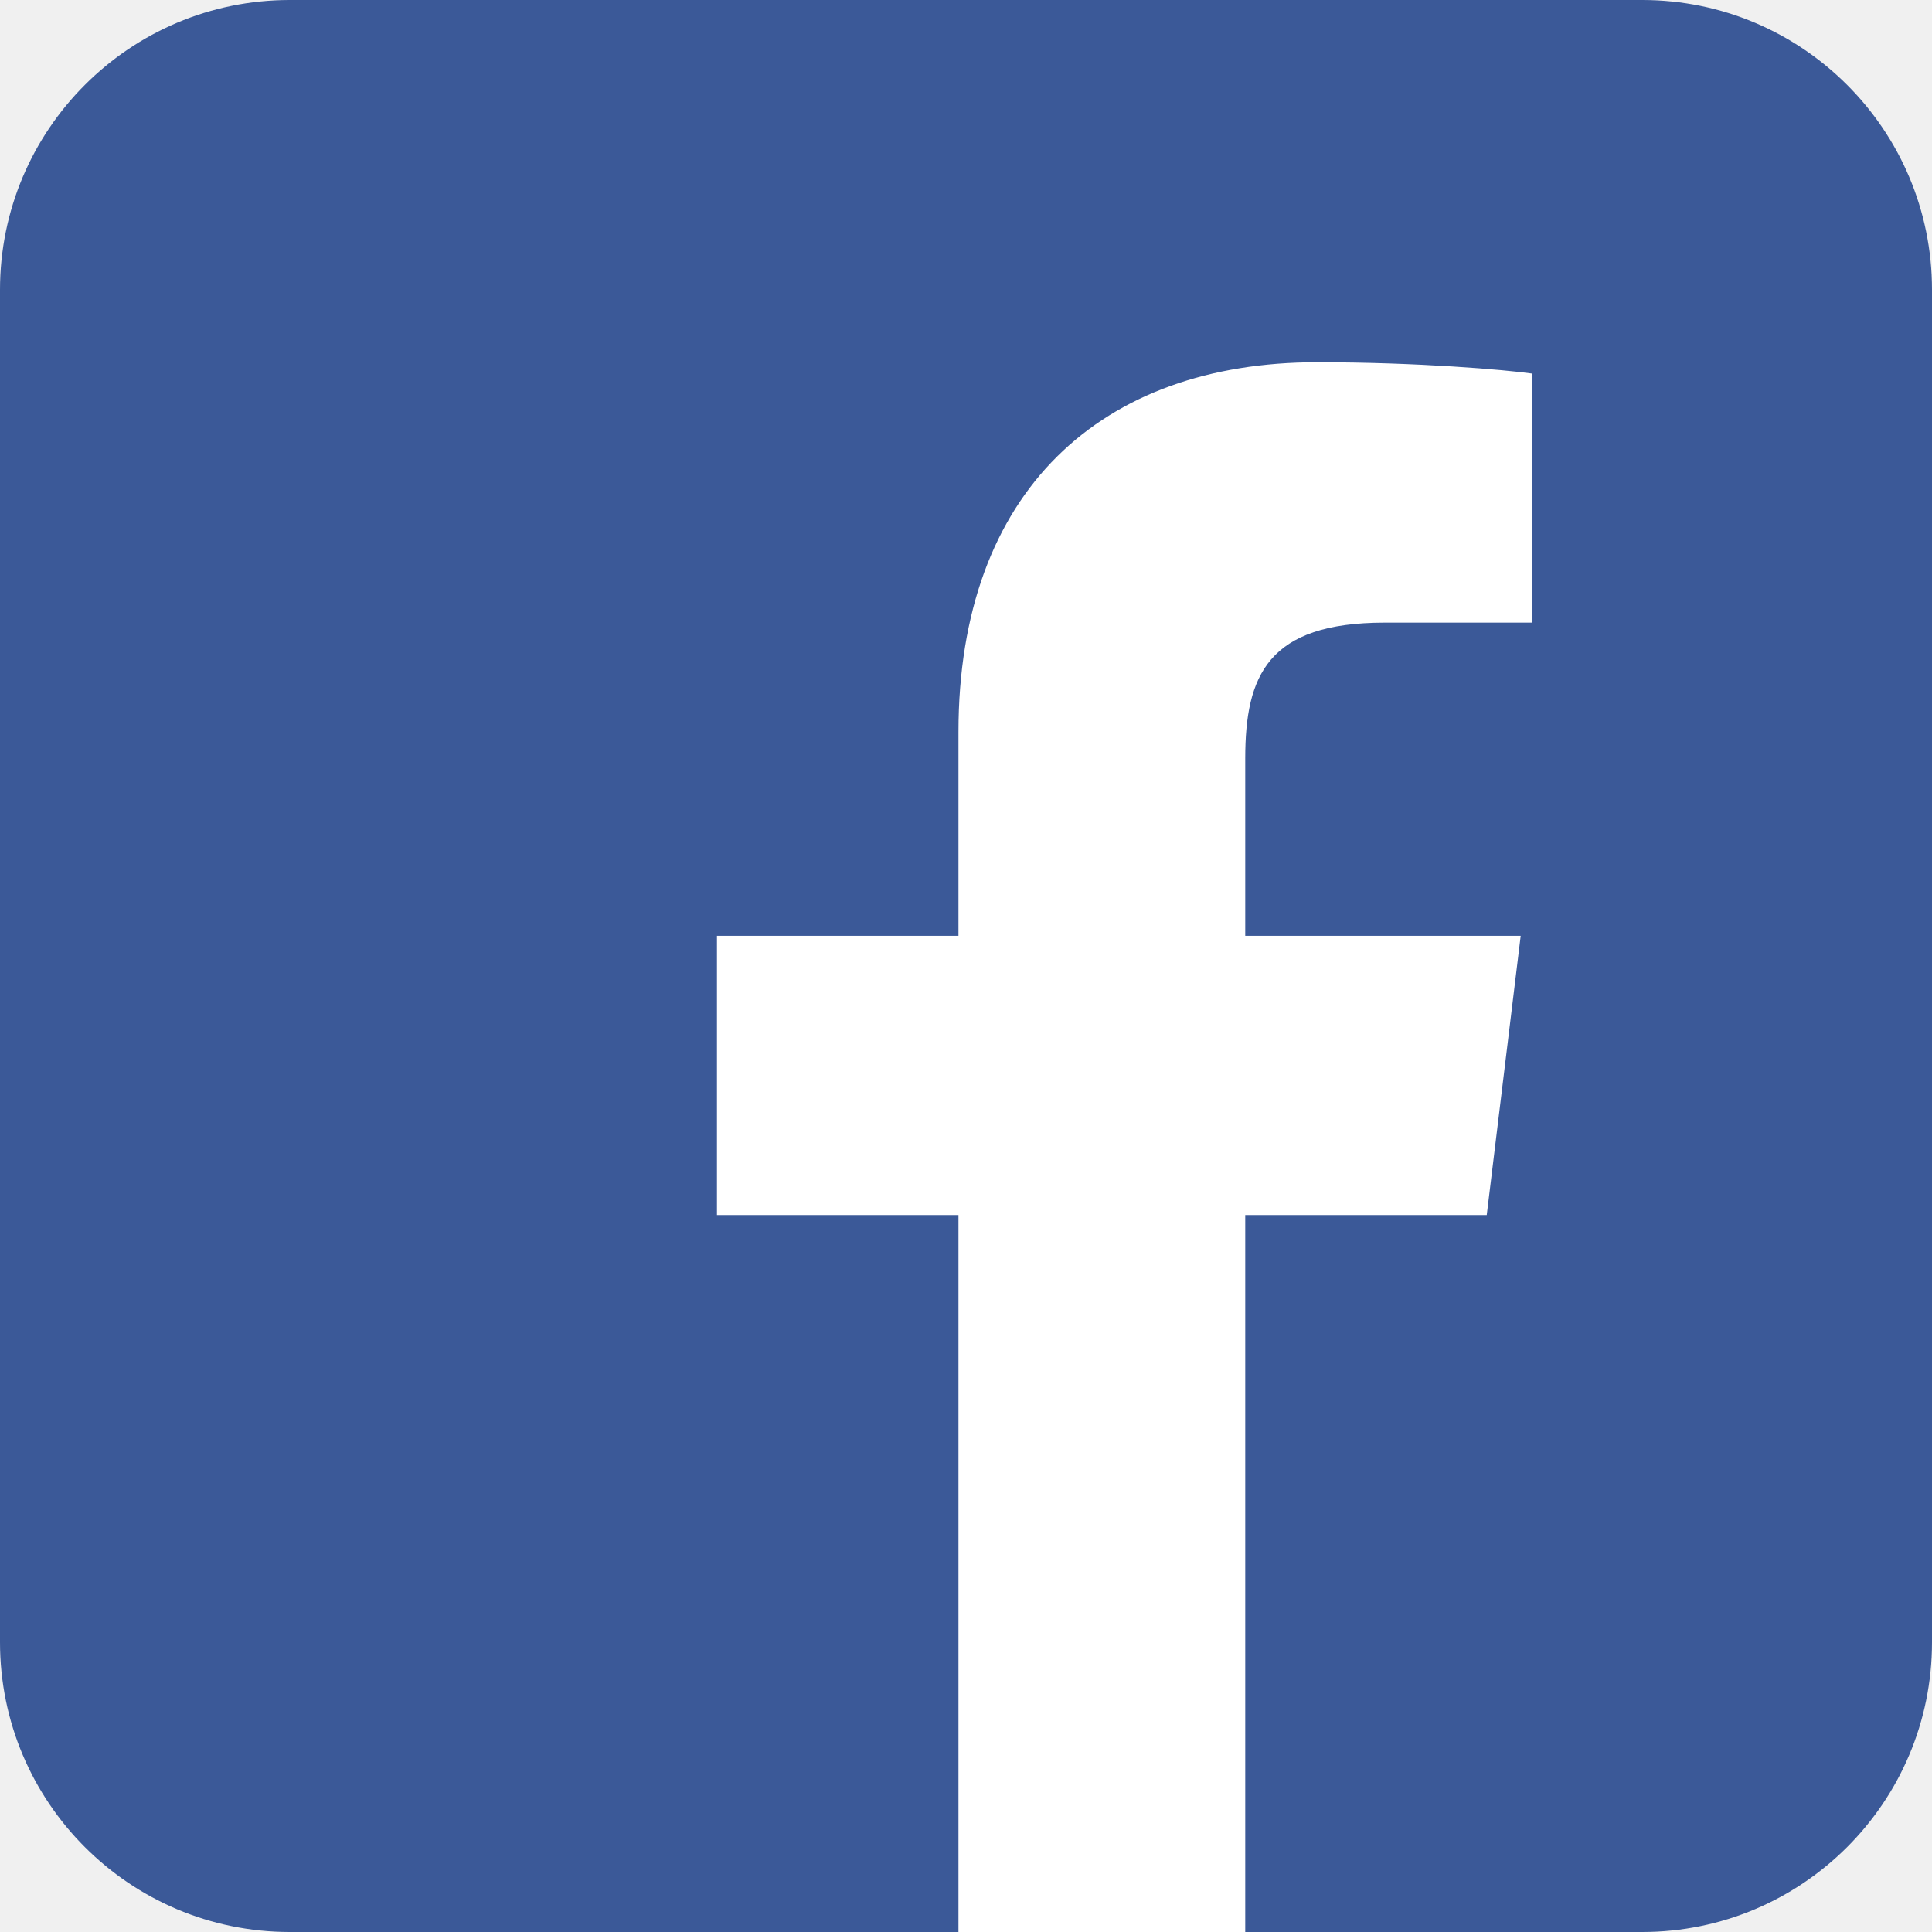
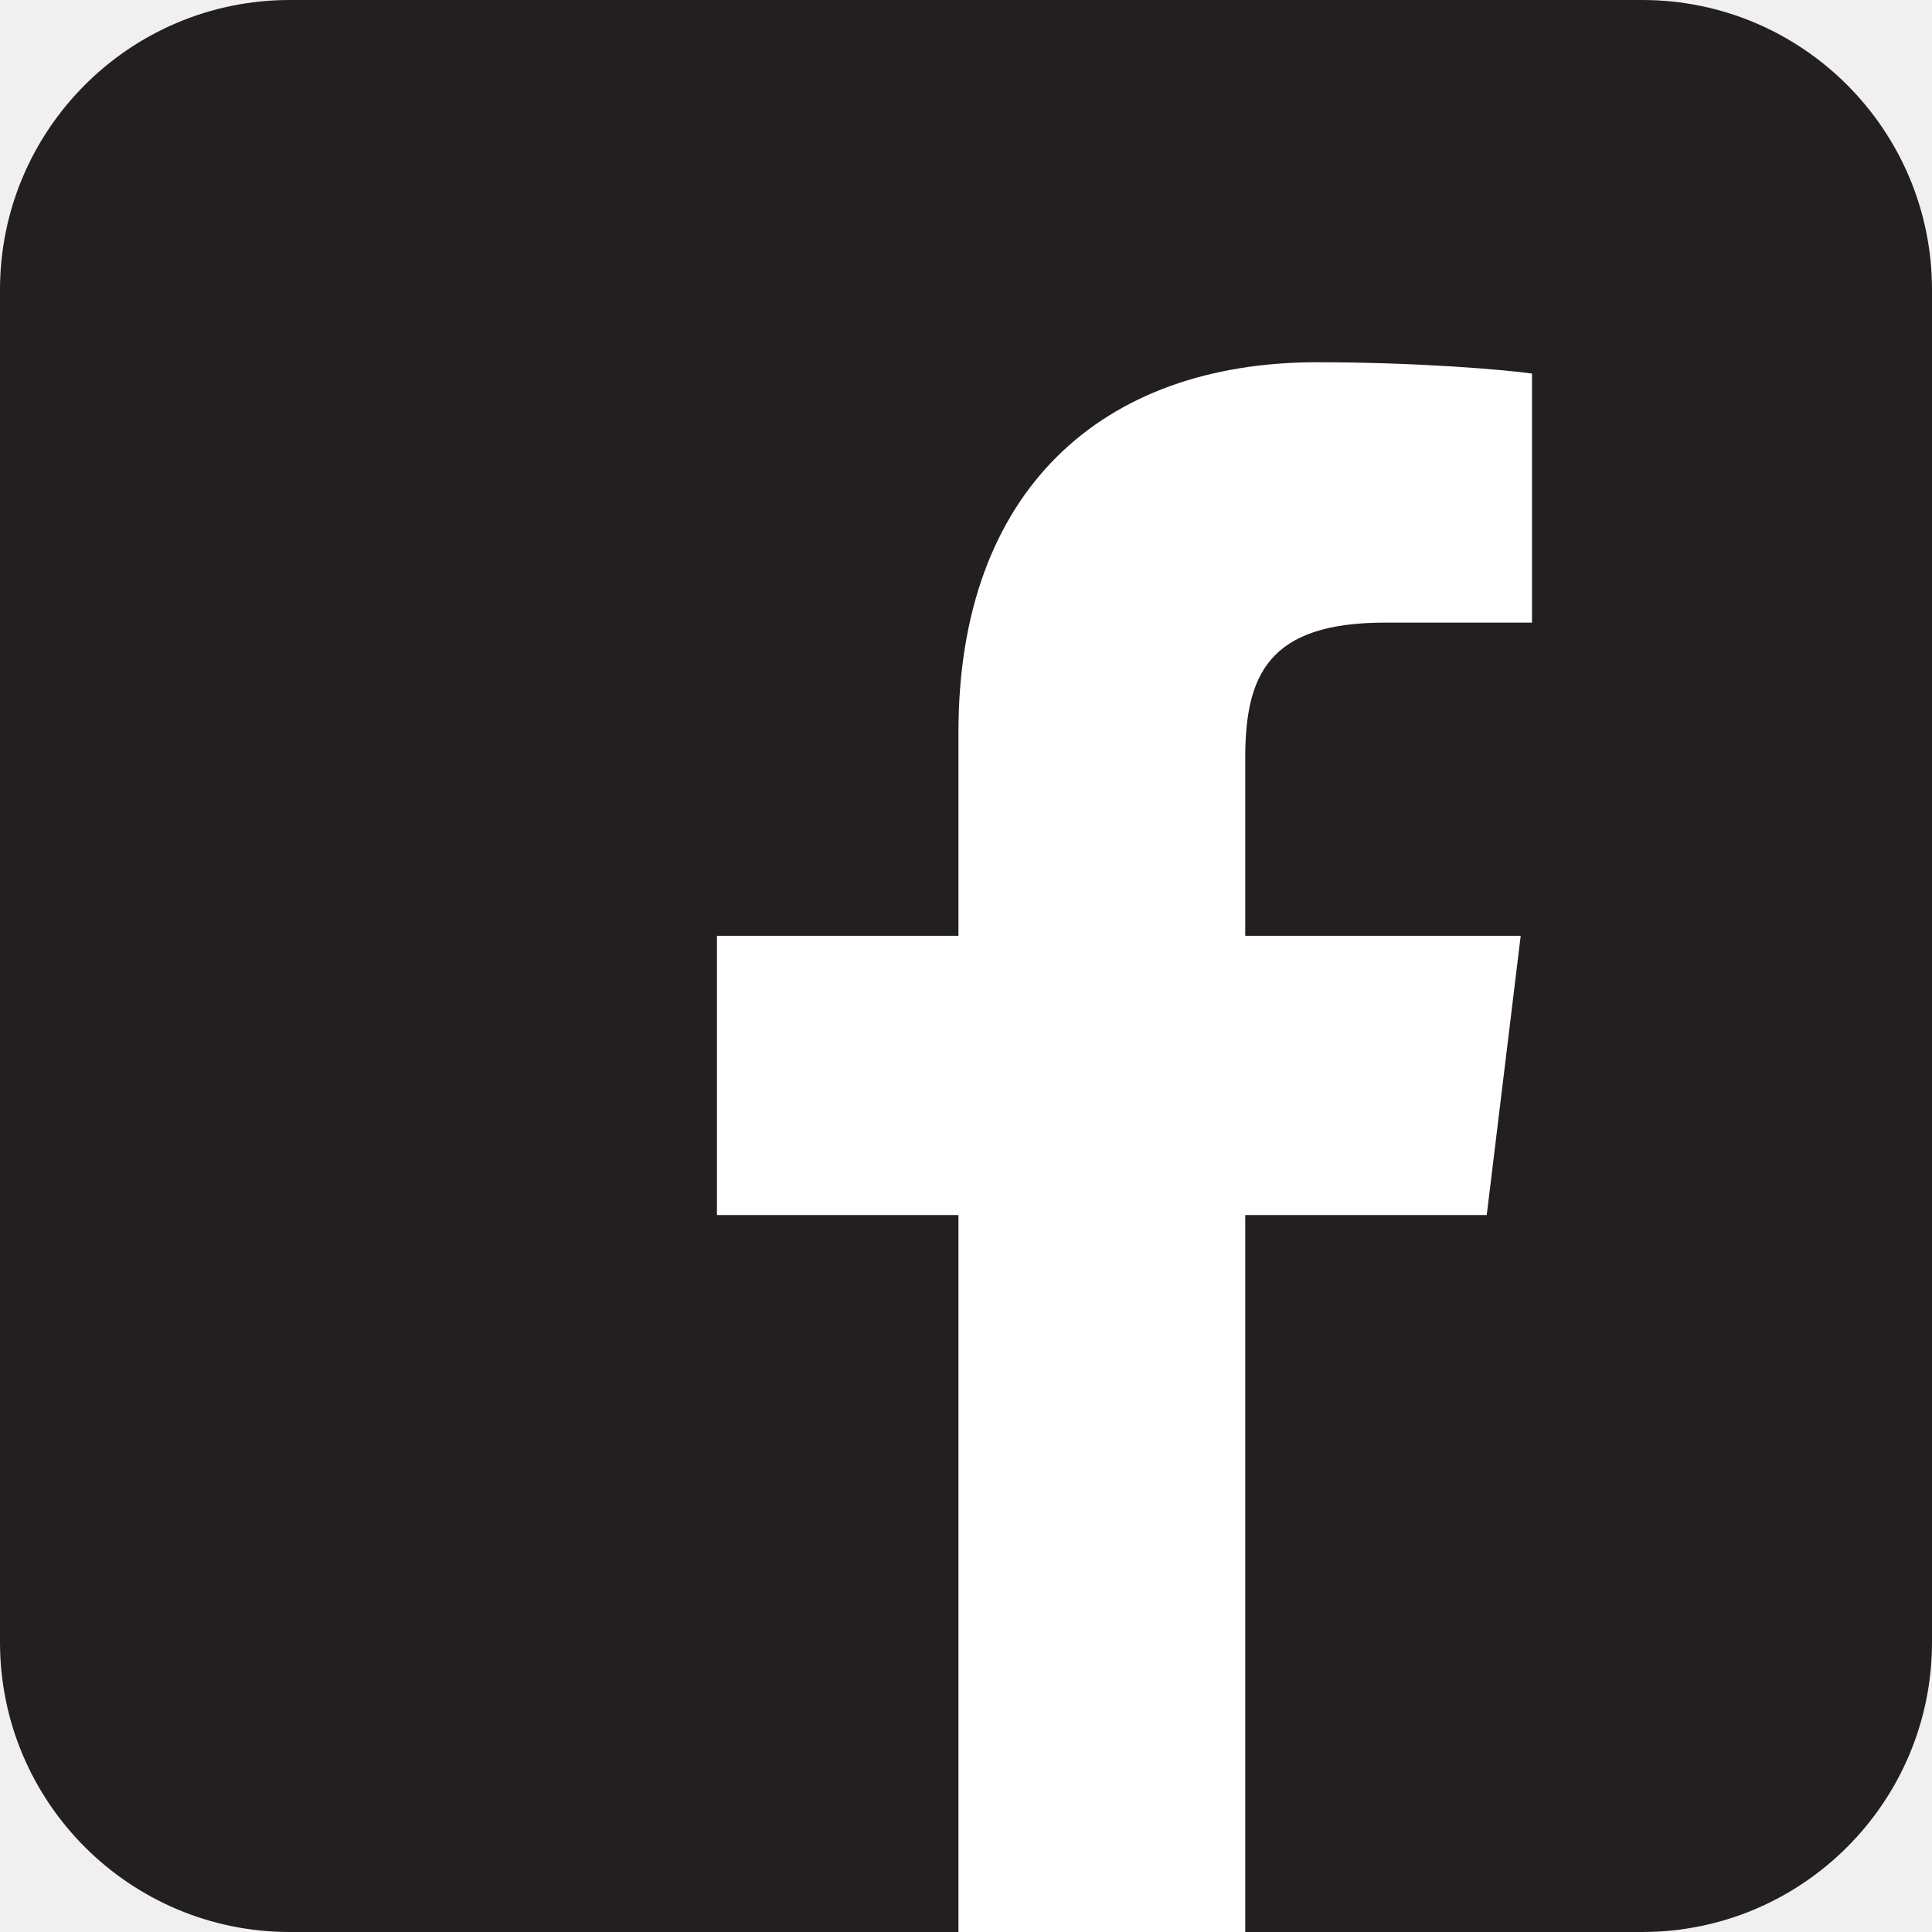
- <svg xmlns="http://www.w3.org/2000/svg" aria-label="Facebook" role="img" viewBox="0 0 512 512">
-   <rect width="512" height="512" rx="15%" fill="#3b5998" />
-   <path fill="#fff" d="M330 512V322h64l9-74h-73v-47c0-22 6-36 37-36h39V99c-7-1-30-3-57-3-57 0-95 34-95 98v54h-64v74h64v190z" />
+ <svg xmlns="http://www.w3.org/2000/svg" version="1.1" id="Layer_1" x="0px" y="0px" viewBox="0 0 512 512" style="enable-background:new 0 0 512 512;" xml:space="preserve">
+   <style type="text/css">
+ 	.st0{fill:#231F20;}
+ 	.st1{fill:#FFFFFF;}
+ </style>
+   <path class="st0" d="M76.8,0h358.4C477.6,0,512,34.4,512,76.8v358.4c0,42.4-34.4,76.8-76.8,76.8H76.8C34.4,512,0,477.6,0,435.2V76.8  C0,34.4,34.4,0,76.8,0z" />
+   <path class="st1" d="M330,512V322h64l9-74h-73v-47c0-22,6-36,37-36h39V99c-7-1-30-3-57-3c-57,0-95,34-95,98v54h-64v74h64v190H330z" />
</svg>
